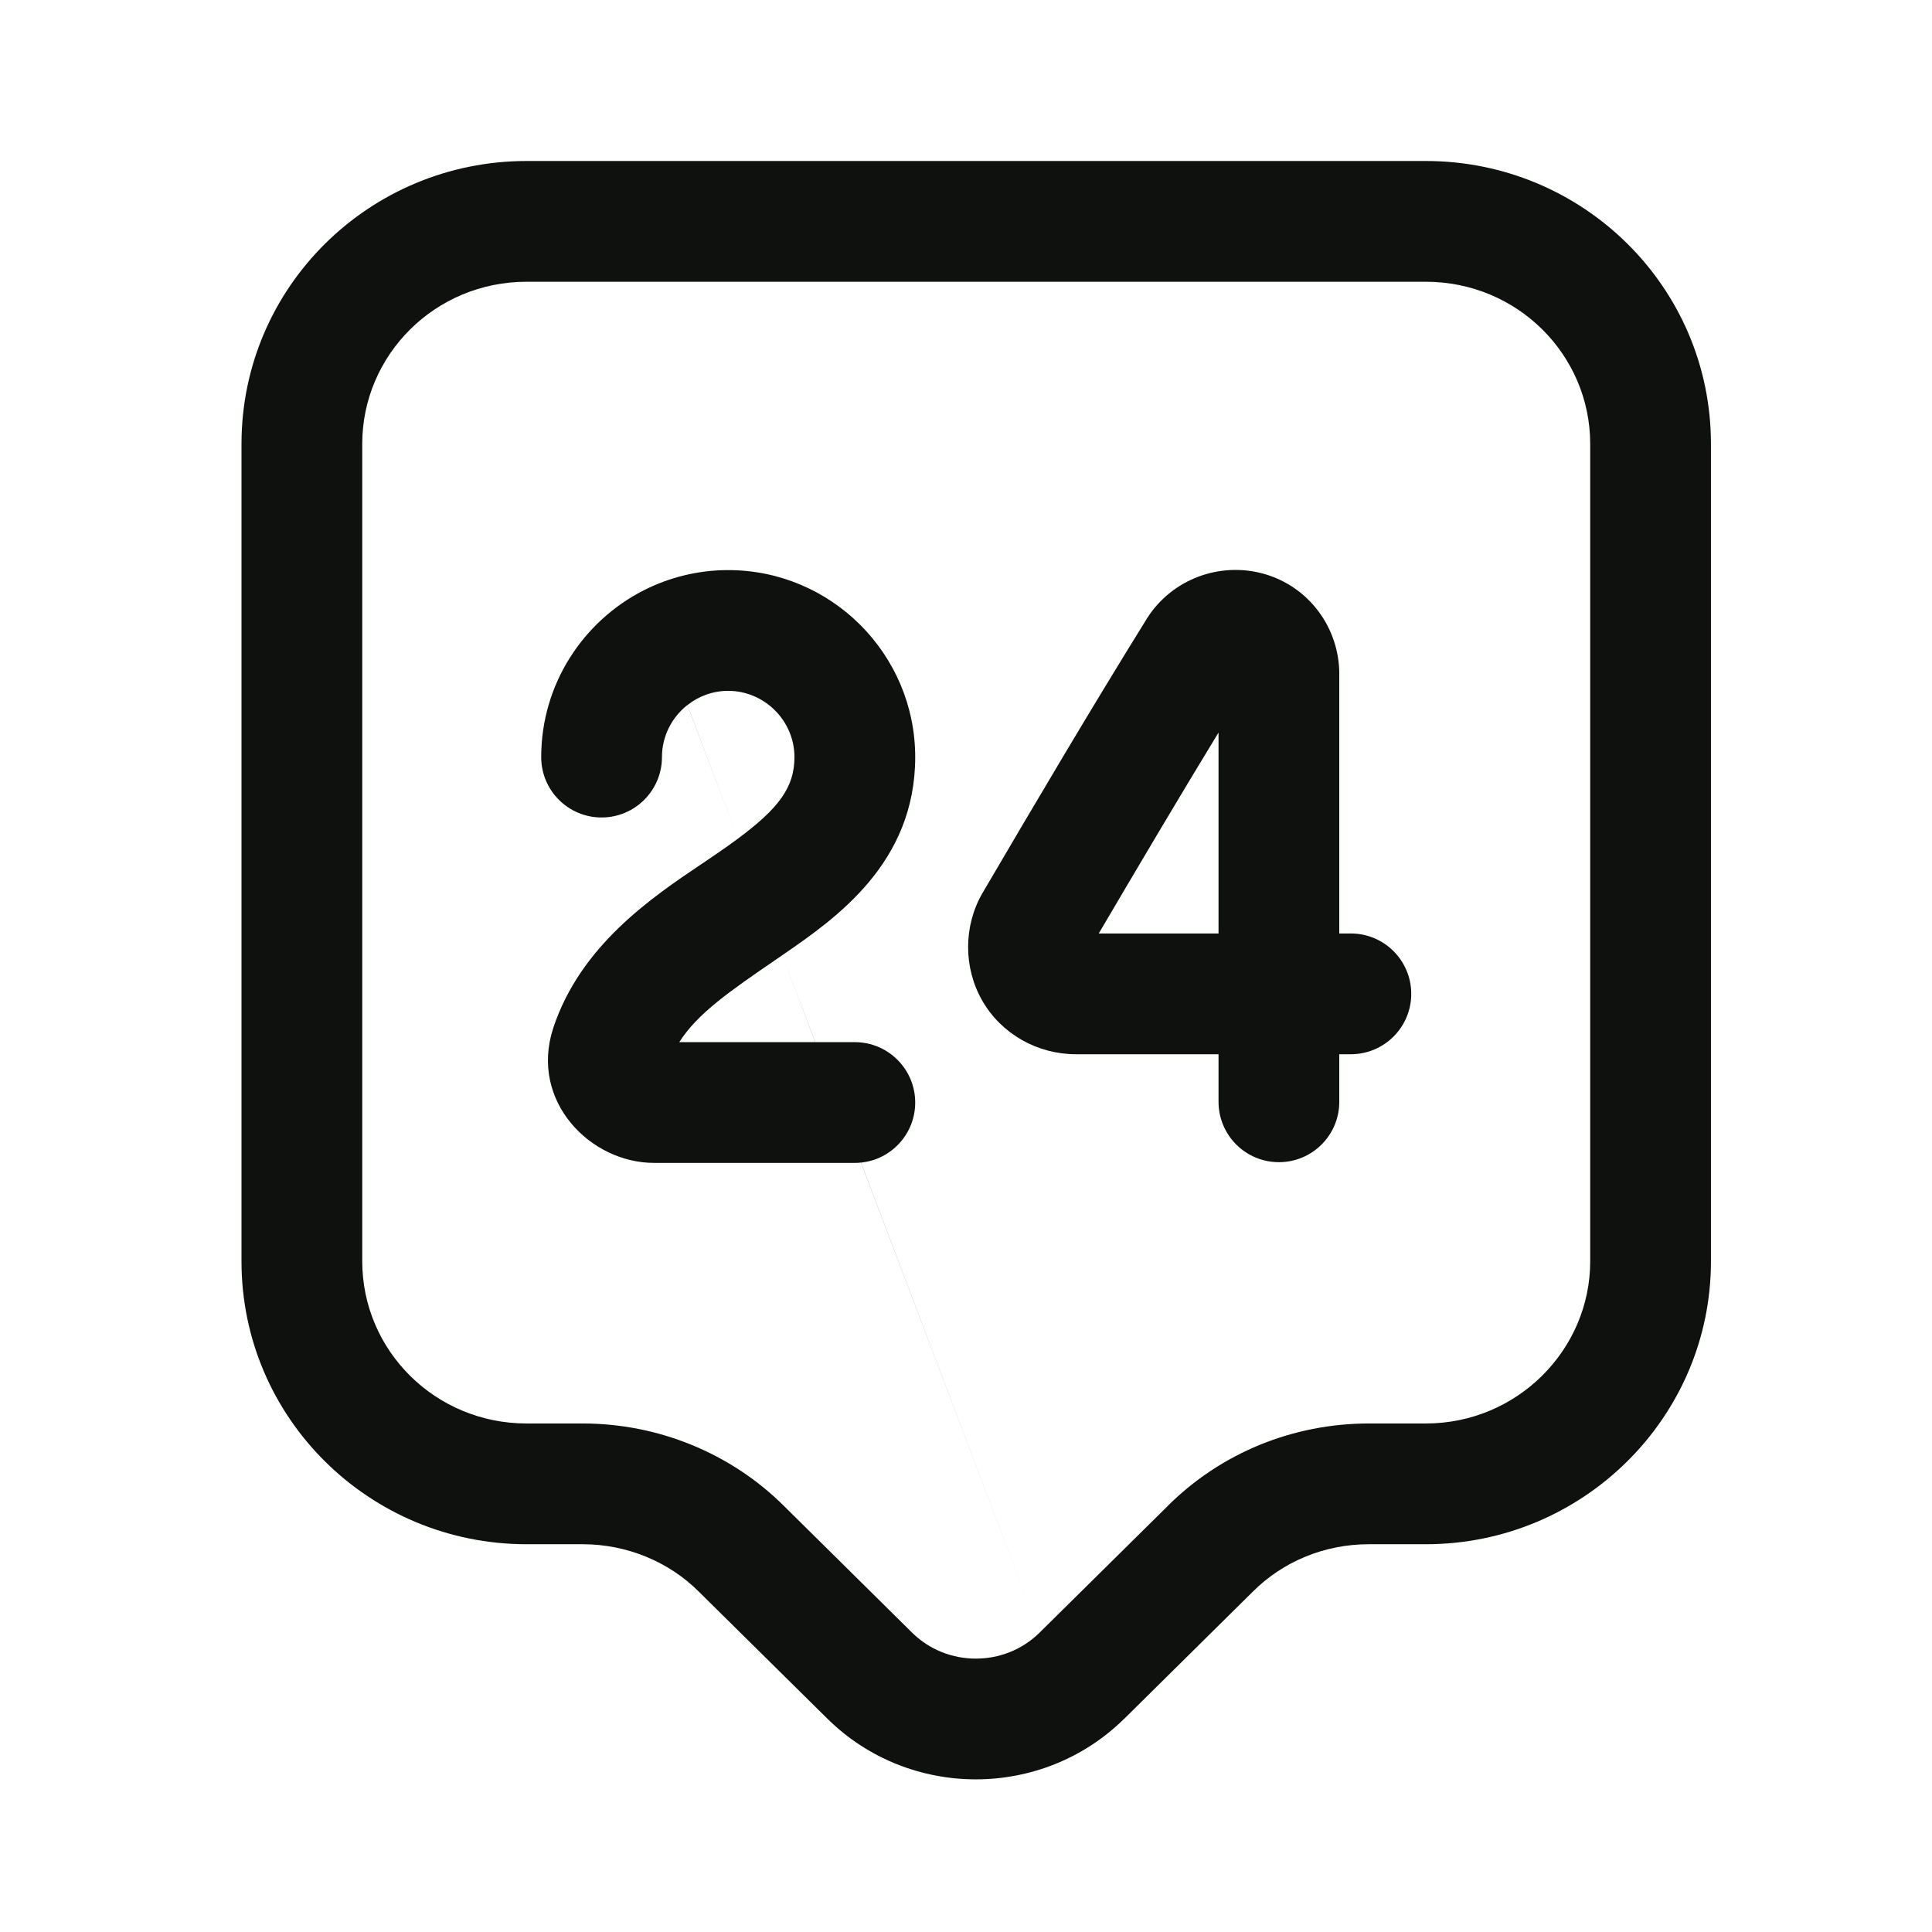
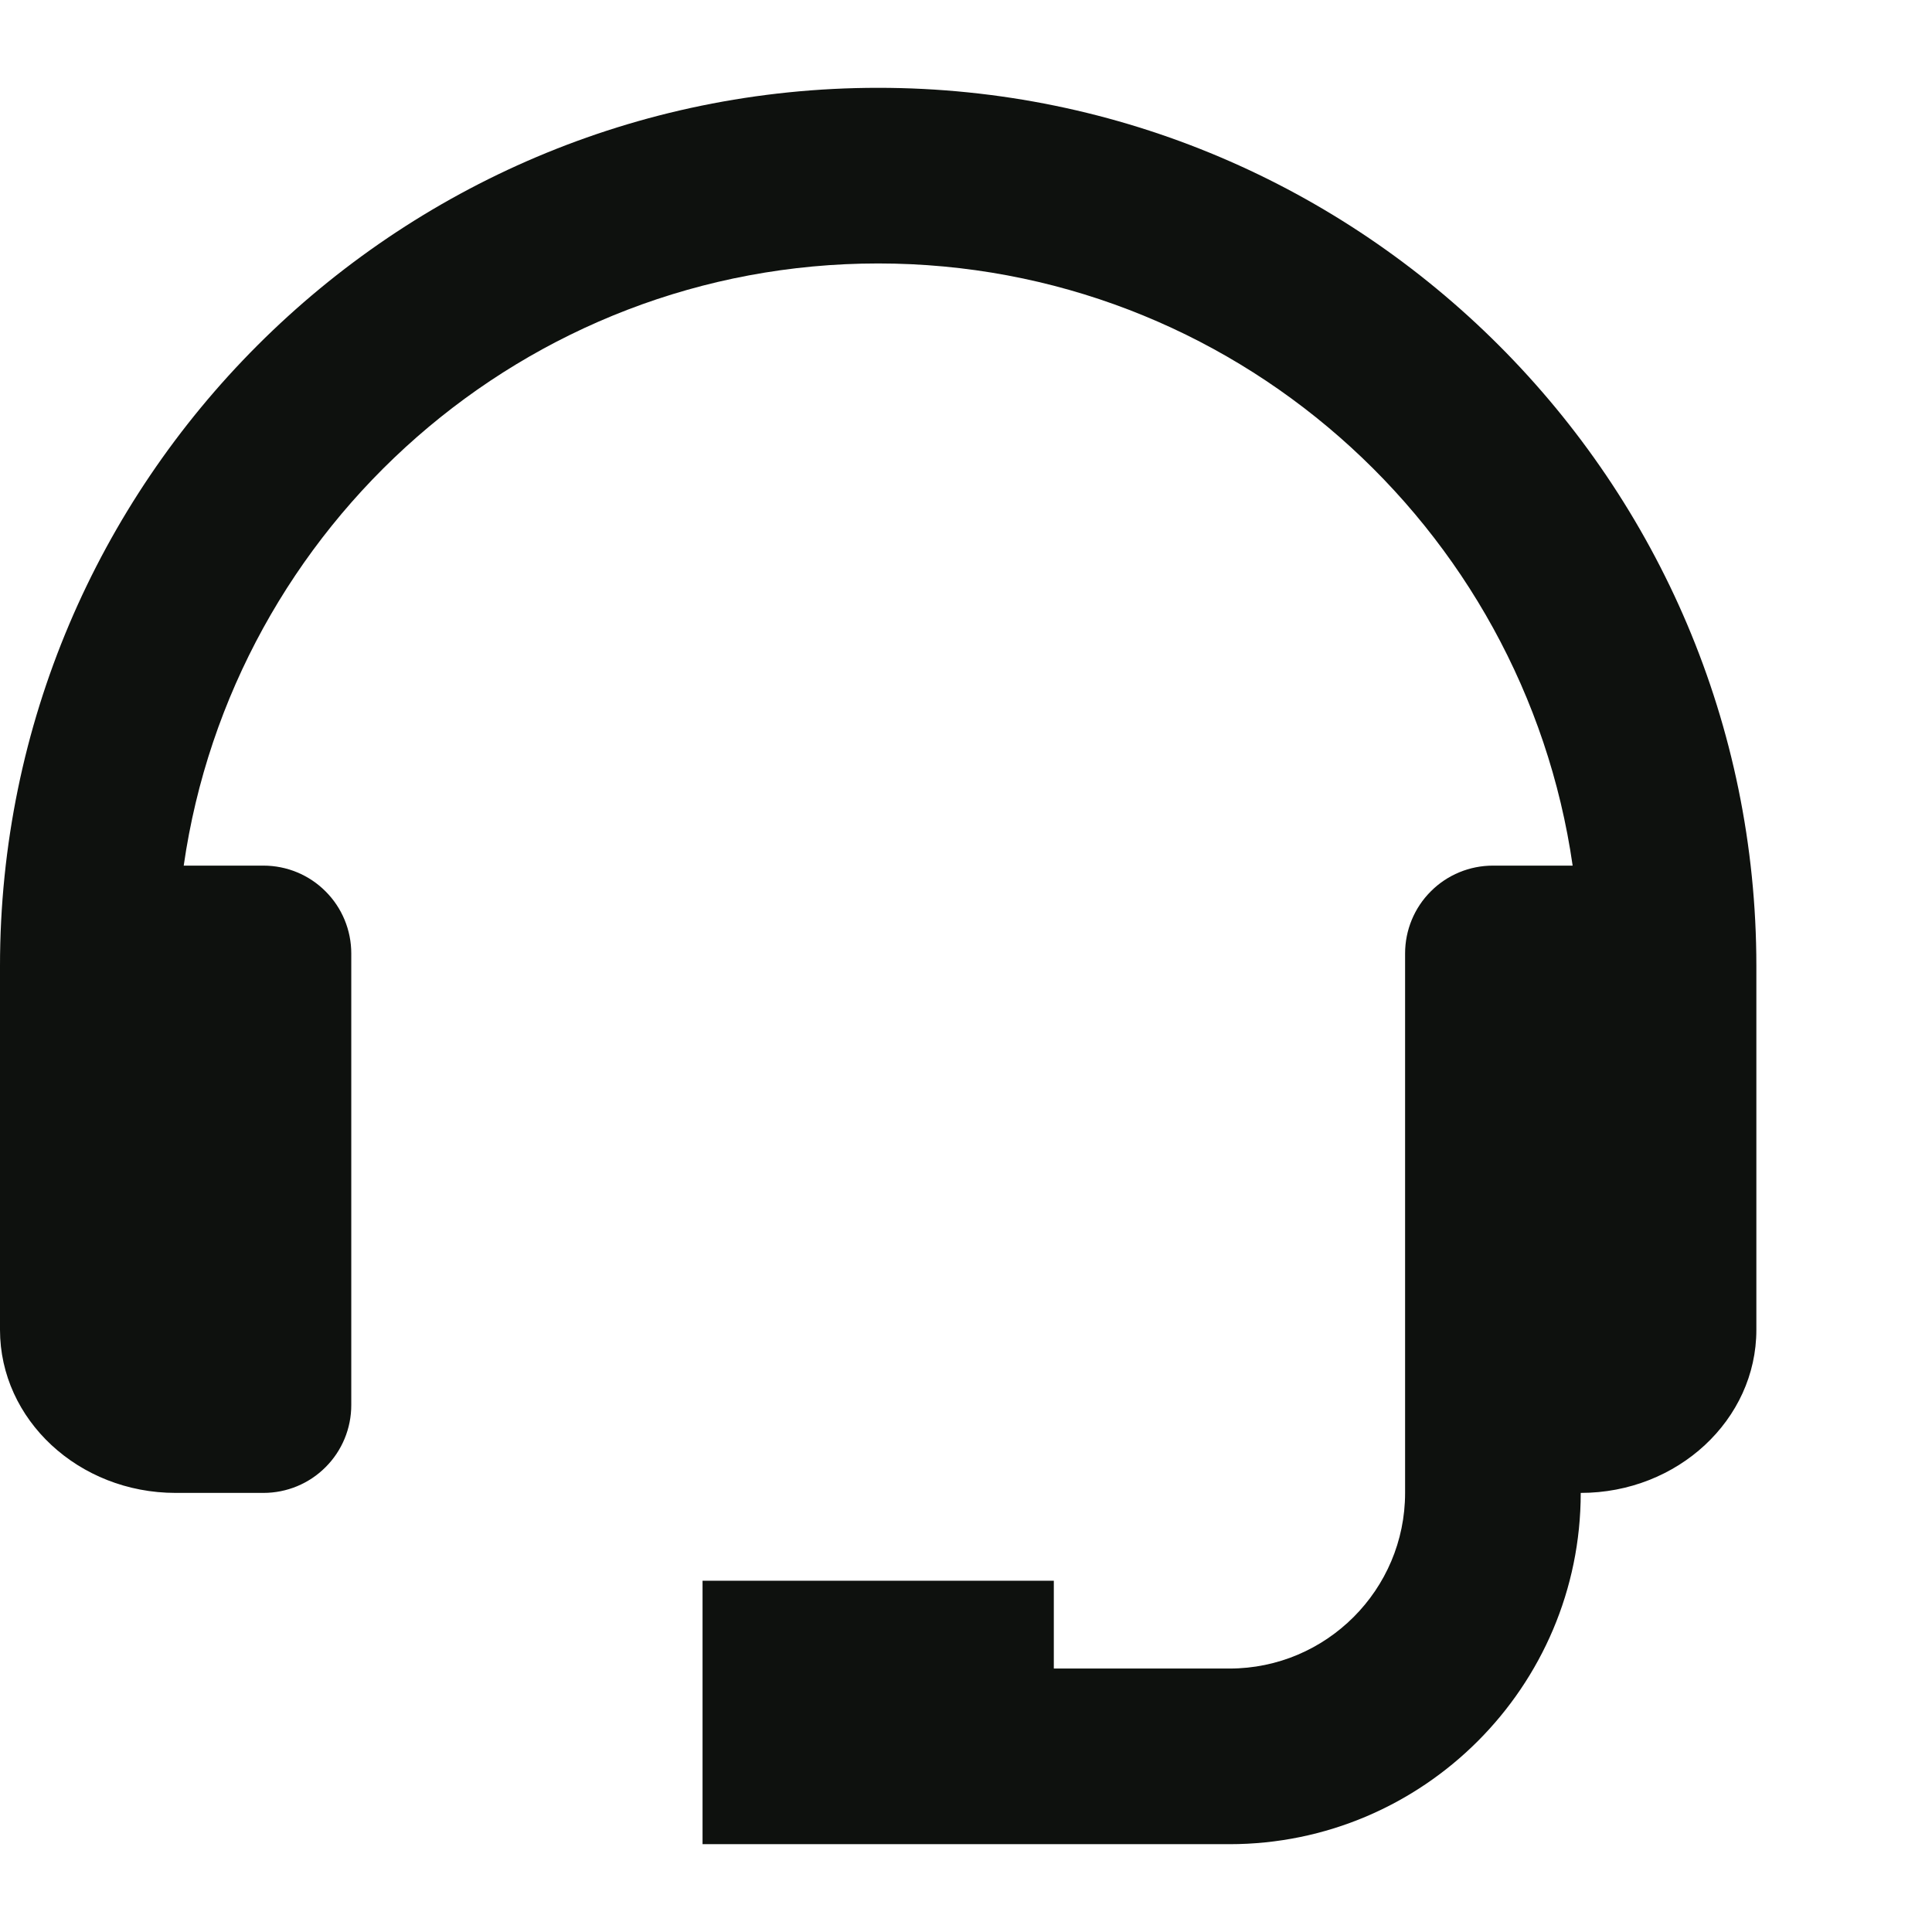
- <svg xmlns="http://www.w3.org/2000/svg" width="24" height="24" viewBox="0 0 24 24" fill="none">
-   <path fill-rule="evenodd" clip-rule="evenodd" d="M6.542 3.5C5.405 3.5 4.5 4.409 4.5 5.514V15.669C4.5 16.775 5.405 17.683 6.542 17.683H7.24C8.168 17.683 9.077 18.047 9.742 18.711L9.744 18.713L11.332 20.283L11.332 20.283C11.766 20.711 12.478 20.711 12.912 20.283L10.695 14.442C10.67 14.445 10.645 14.446 10.619 14.446H8.125C7.334 14.446 6.578 13.68 6.871 12.776L6.872 12.772L6.872 12.772C7.211 11.745 8.098 11.148 8.713 10.734L8.713 10.734L8.714 10.734C8.773 10.694 8.83 10.656 8.883 10.619C8.988 10.548 9.082 10.481 9.168 10.417L8.538 8.759C8.347 8.91 8.223 9.144 8.223 9.405C8.223 9.819 7.887 10.155 7.473 10.155C7.059 10.155 6.723 9.819 6.723 9.405C6.723 8.502 7.242 7.717 7.997 7.333L6.542 3.5ZM6.542 3.5H17.712C18.849 3.5 19.754 4.409 19.754 5.514V15.669C19.754 16.767 18.847 17.683 17.712 17.683H17.004C16.066 17.683 15.167 18.047 14.502 18.711L14.501 18.713L12.912 20.283L10.696 14.442C11.074 14.404 11.369 14.084 11.369 13.696C11.369 13.282 11.033 12.946 10.619 12.946H10.128L9.718 11.866L9.732 11.856C10.392 11.403 11.369 10.716 11.369 9.405C11.369 8.125 10.326 7.082 9.046 7.082C8.669 7.082 8.313 7.173 7.997 7.333L6.542 3.5ZM9.168 10.417L8.539 8.759C8.679 8.648 8.855 8.582 9.046 8.582C9.497 8.582 9.869 8.954 9.869 9.405C9.869 9.78 9.675 10.04 9.168 10.417ZM10.127 12.946L9.718 11.866L9.648 11.914C9.073 12.308 8.666 12.587 8.438 12.946H10.127ZM3 5.514C3 3.567 4.59 2 6.542 2H17.712C19.664 2 21.254 3.567 21.254 5.514V15.669C21.254 17.605 19.666 19.183 17.712 19.183H17.004C16.454 19.183 15.939 19.396 15.561 19.774L15.558 19.777L13.967 21.35L13.966 21.35C12.948 22.355 11.296 22.355 10.278 21.35L10.278 21.35L8.686 19.777L8.683 19.774C8.307 19.397 7.782 19.183 7.24 19.183H6.542C4.59 19.183 3 17.616 3 15.669V5.514ZM15.699 7.128C15.154 6.976 14.561 7.191 14.249 7.681L14.249 7.681L14.245 7.688C13.569 8.776 12.839 10.012 12.206 11.092L12.206 11.092L12.204 11.095C11.967 11.505 11.967 12.024 12.204 12.434C12.445 12.85 12.893 13.096 13.365 13.096H15.137V13.687C15.137 14.101 15.473 14.437 15.887 14.437C16.302 14.437 16.637 14.101 16.637 13.687V13.096H16.781C17.195 13.096 17.531 12.76 17.531 12.346C17.531 11.932 17.195 11.596 16.781 11.596H16.637V8.372C16.637 7.803 16.264 7.287 15.699 7.128ZM15.137 9.1V11.596H13.649C14.123 10.79 14.638 9.919 15.137 9.1Z" fill="#0E110E" />
+ <svg xmlns="http://www.w3.org/2000/svg" width="20" height="20" viewBox="0 0 22 20" fill="none">
+   <path d="M10 0C4.486 0 0 4.486 0 10V14.143C0 15.167 0.897 16 2 16H3C3.265 16 3.52 15.895 3.707 15.707C3.895 15.52 4 15.265 4 15V9.857C4 9.592 3.895 9.337 3.707 9.15C3.52 8.962 3.265 8.857 3 8.857H2.092C2.648 4.987 5.978 2 10 2C14.022 2 17.352 4.987 17.908 8.857H17C16.735 8.857 16.48 8.962 16.293 9.15C16.105 9.337 16 9.592 16 9.857V16C16 17.103 15.103 18 14 18H12V17H8V20H14C16.206 20 18 18.206 18 16C19.103 16 20 15.167 20 14.143V10C20 4.486 15.514 0 10 0Z" fill="#0E110E" />
</svg>
